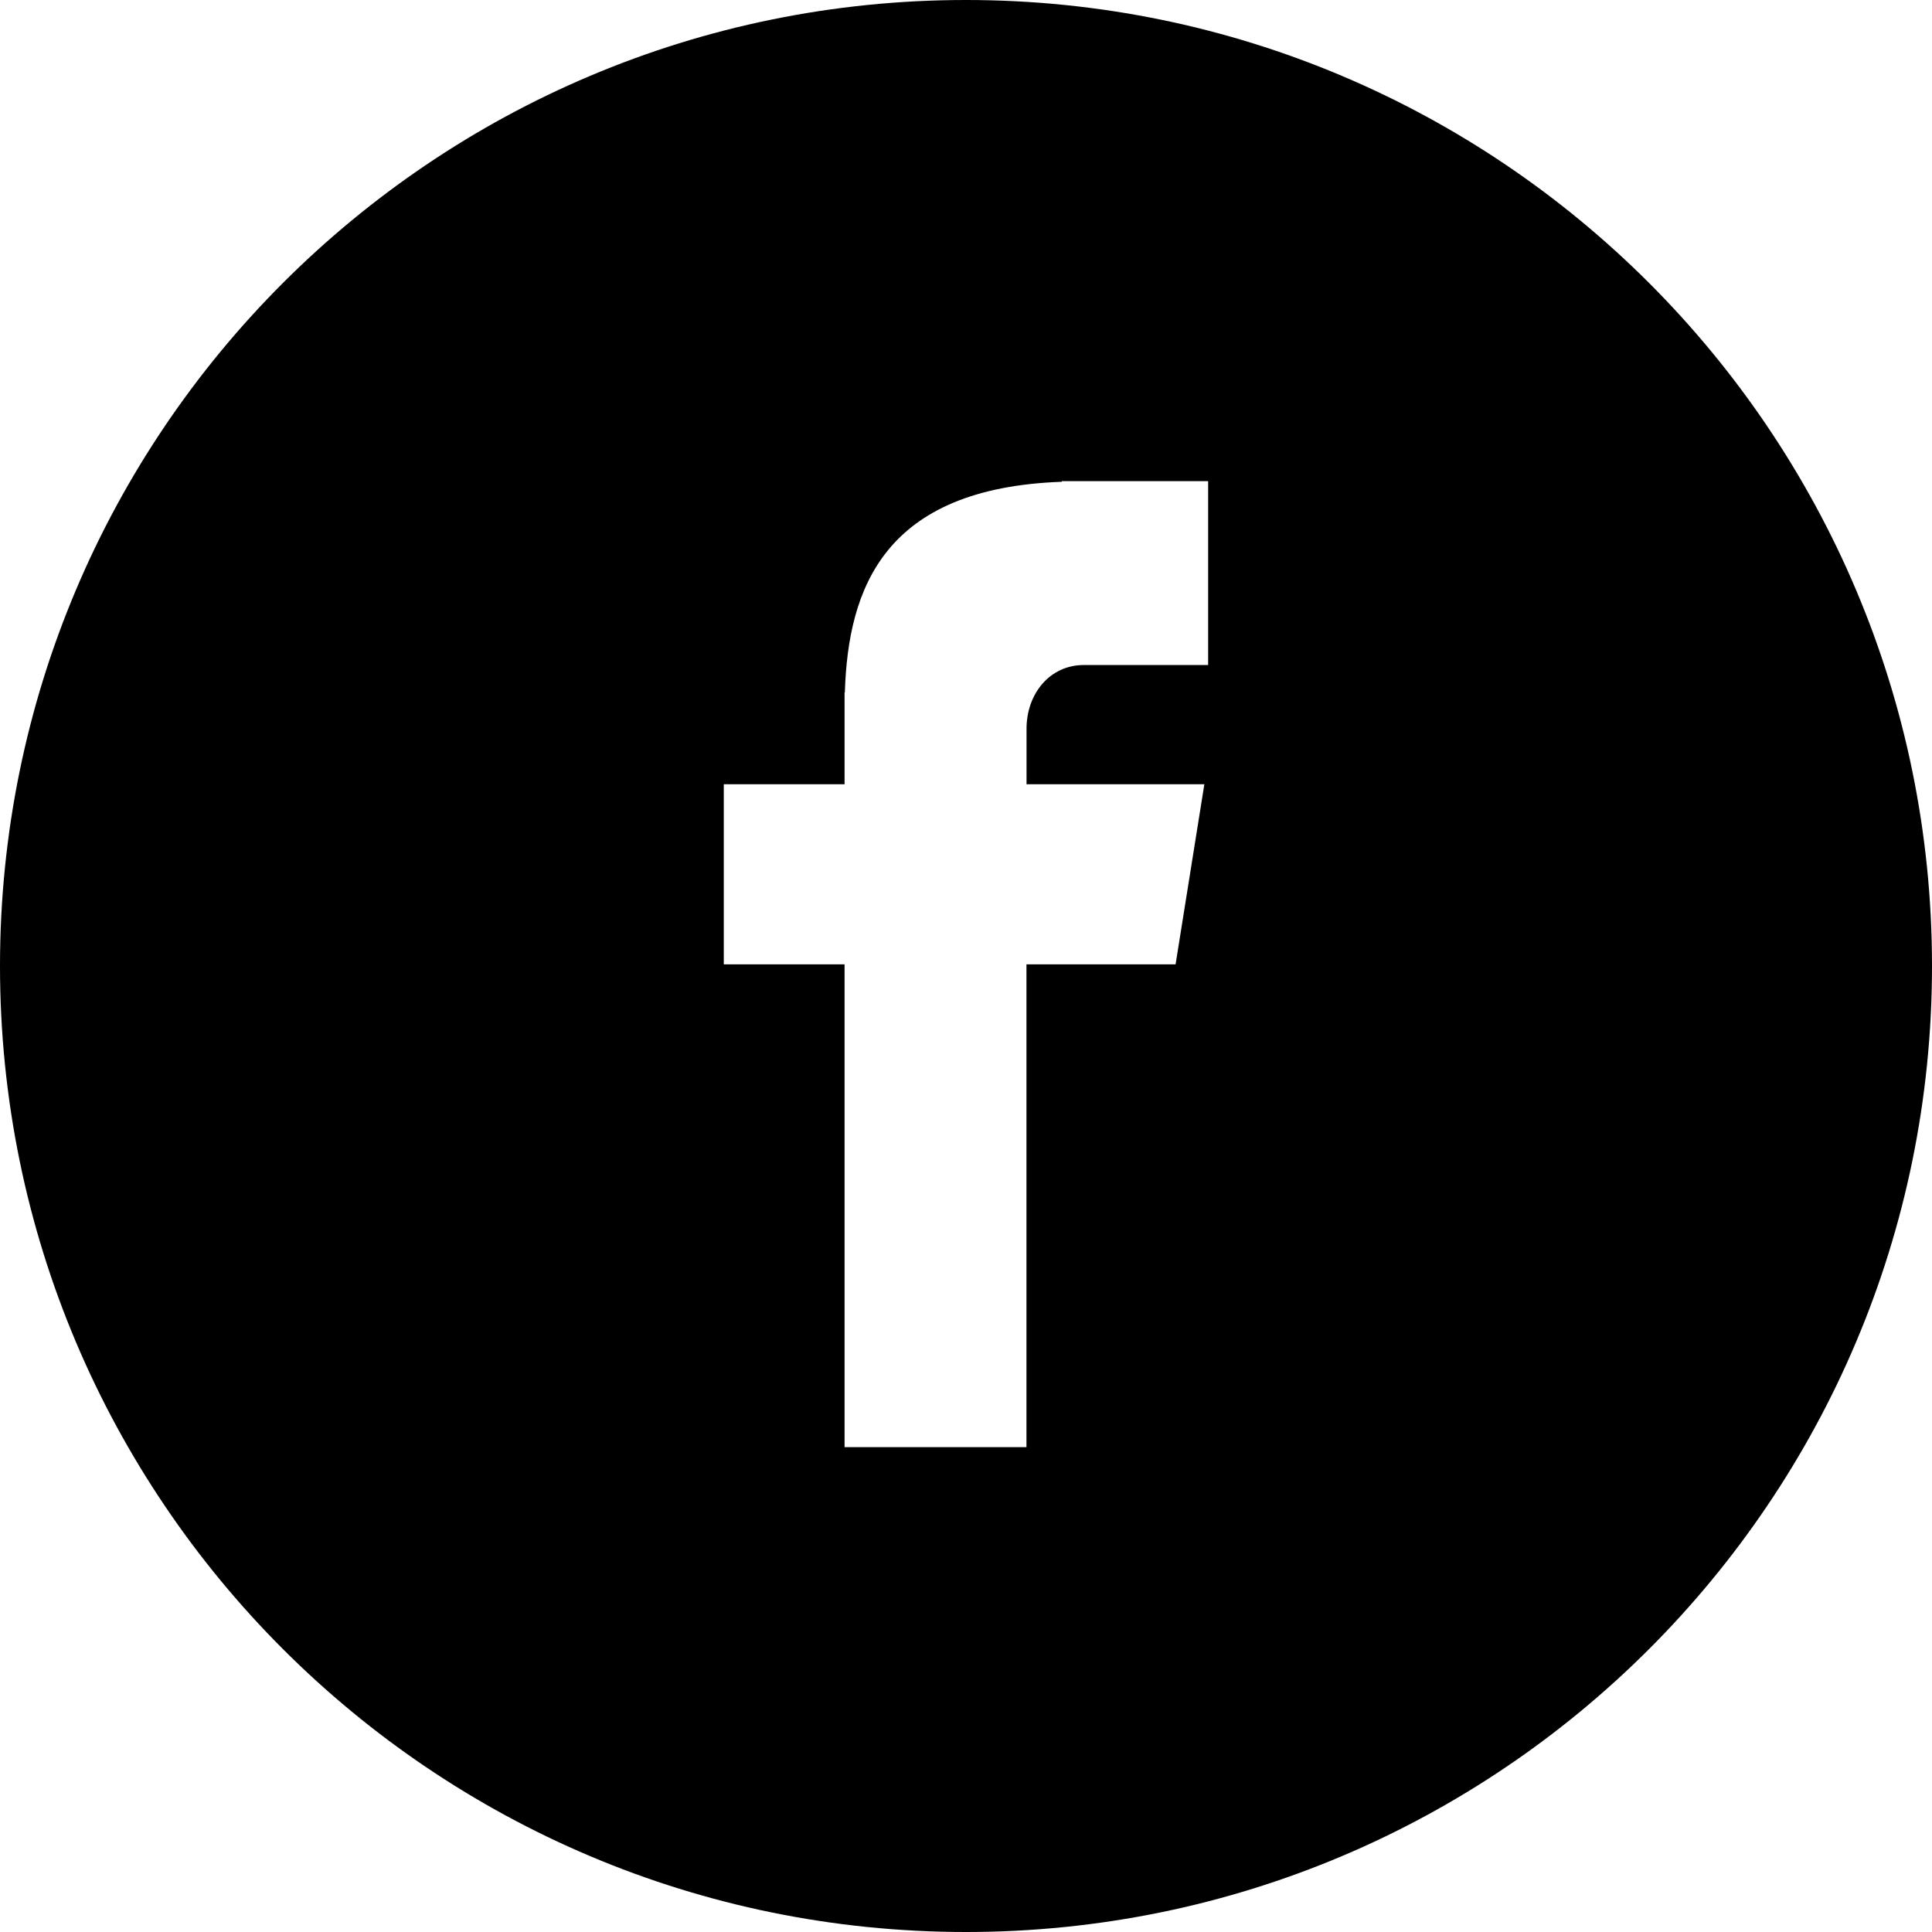
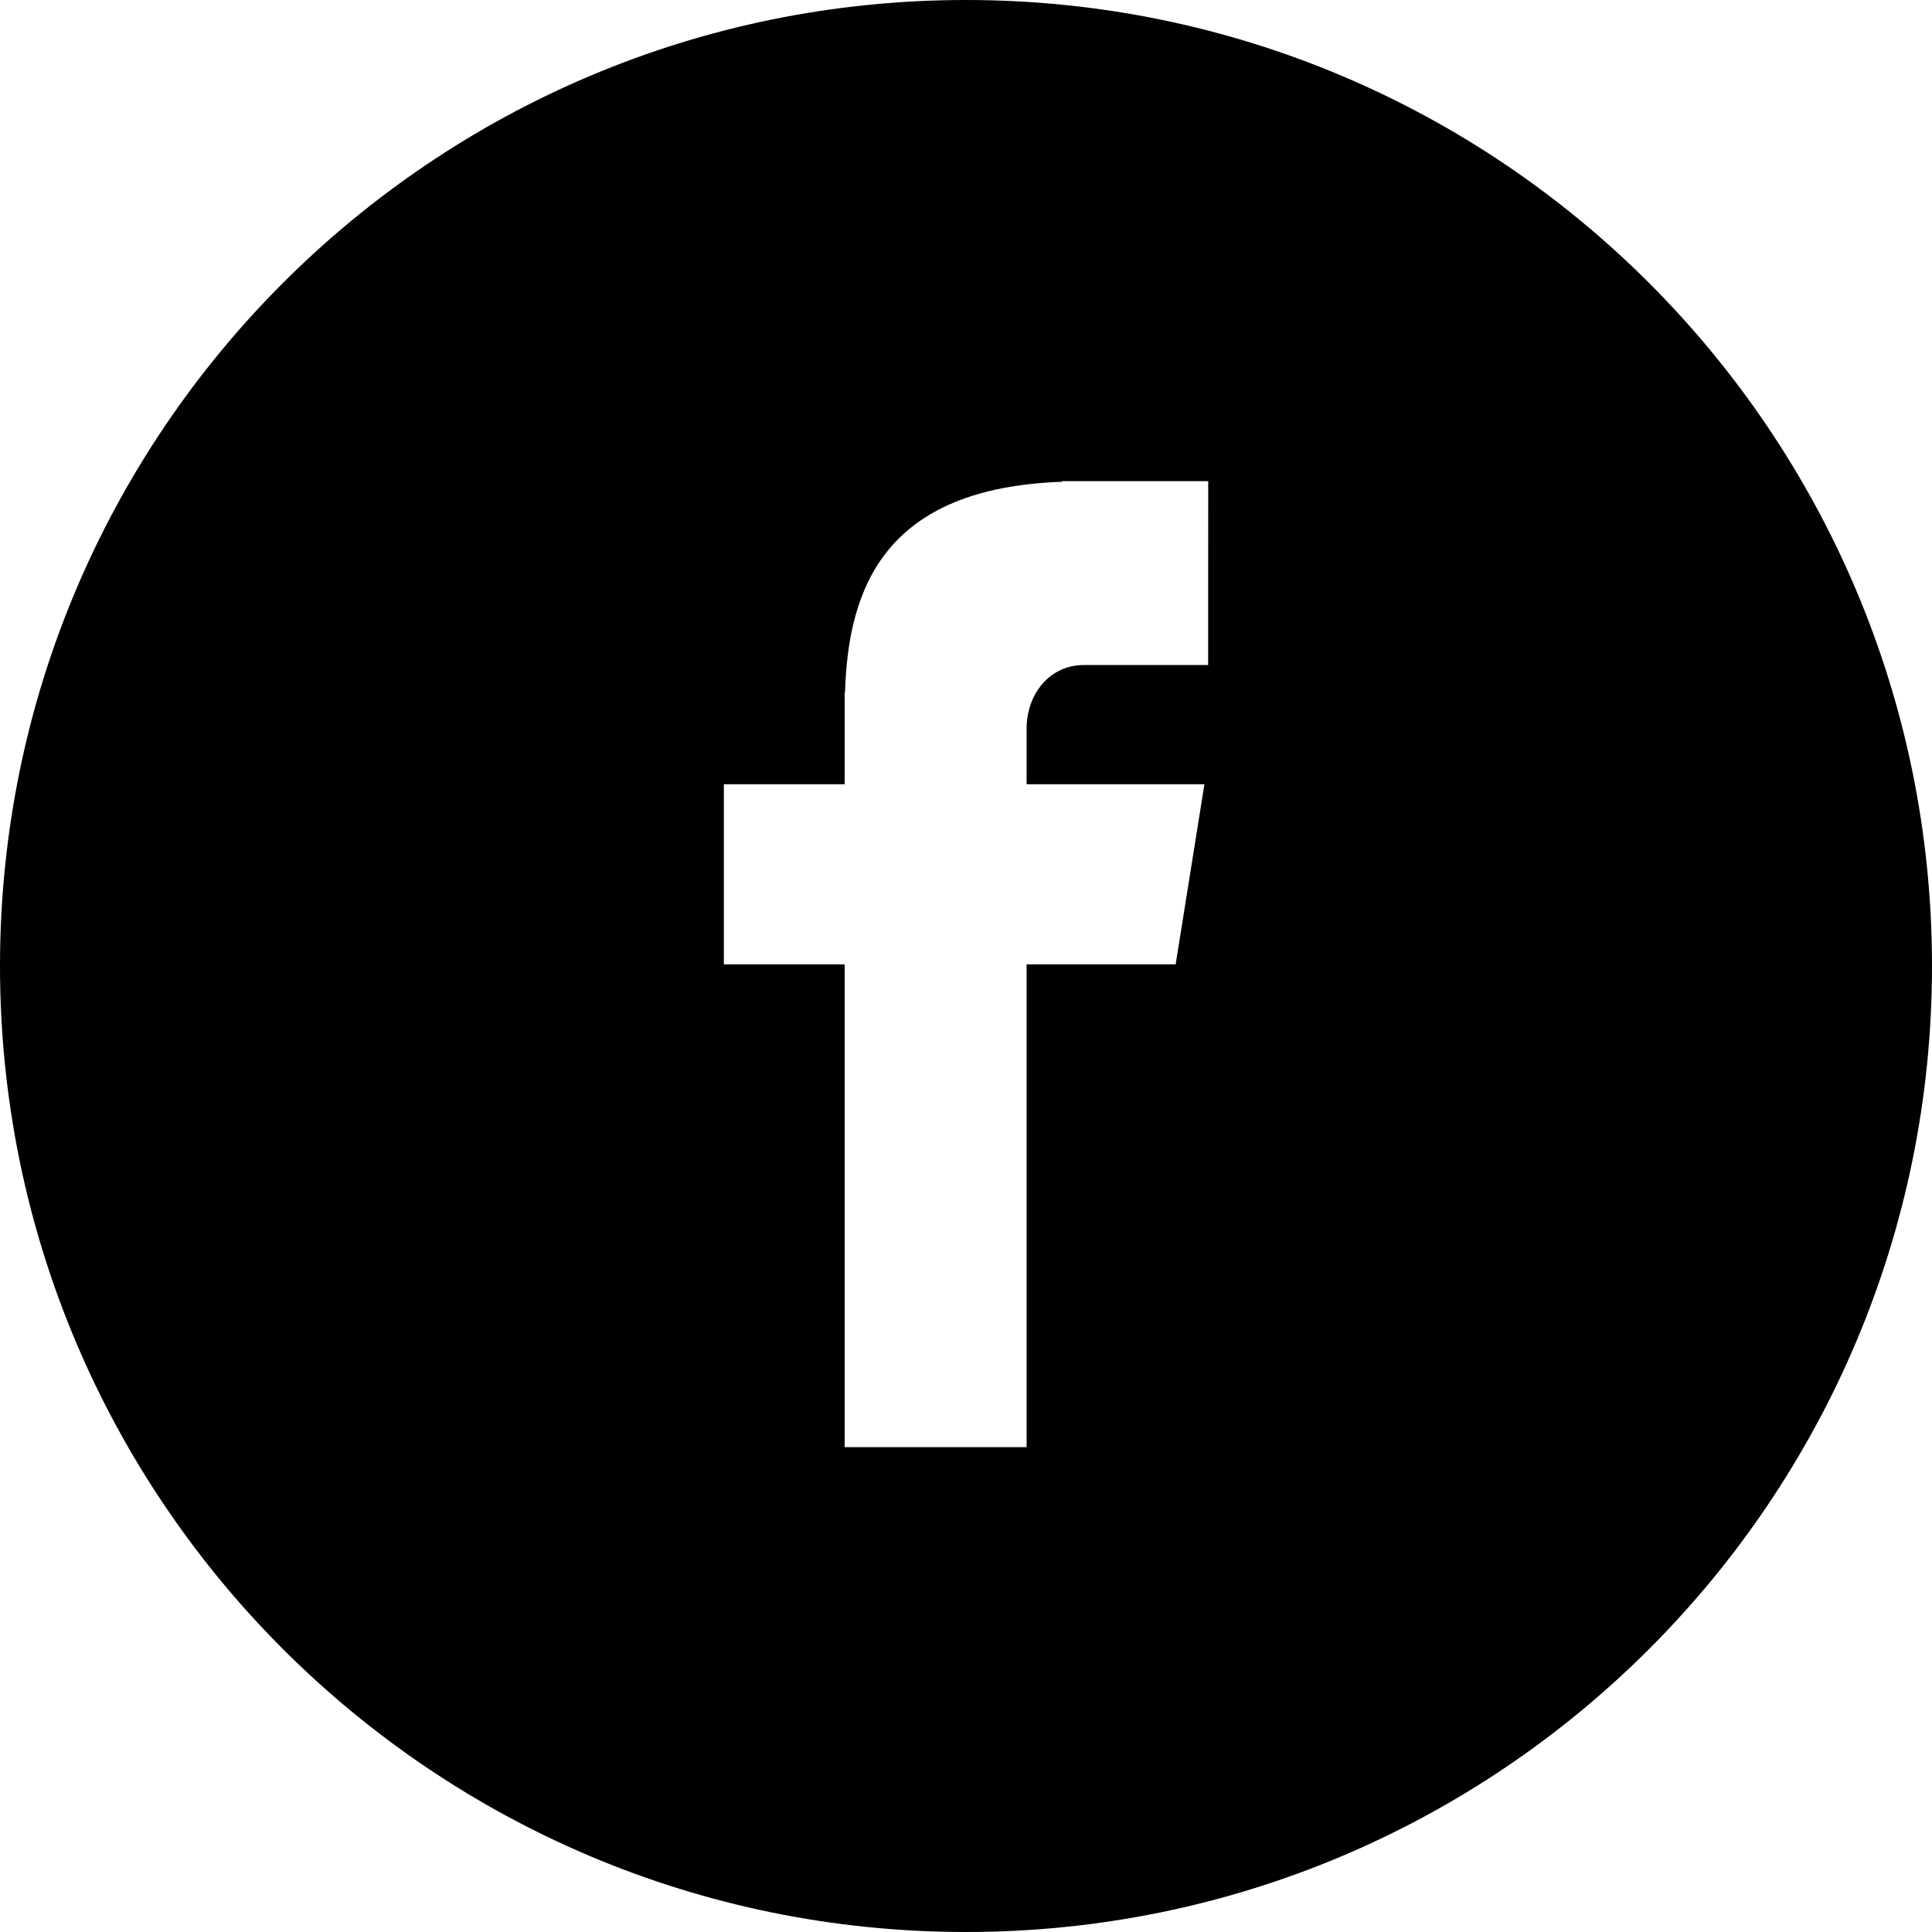
- <svg xmlns="http://www.w3.org/2000/svg" width="27" height="27" viewBox="0 0 27 27">
-   <path fill-rule="evenodd" clip-rule="evenodd" d="M27 13.5C27 6.045 20.956 0 13.5 0C6.044 0 0 6.045 0 13.5C0 20.956 6.044 27 13.5 27C20.956 27 27 20.956 27 13.5ZM16.884 9.294H15.144C14.675 9.294 14.346 9.691 14.346 10.185V10.96H16.831L16.429 13.477H14.345V20.224H11.803V13.477H10.115V10.96H11.803V9.677H11.807C11.852 8.214 12.36 6.821 14.838 6.733V6.724H16.884V9.294Z" />
+ <svg xmlns="http://www.w3.org/2000/svg" height="27" viewBox="0 0 27 27" width="27">
+   <path clip-rule="evenodd" d="m27 13.5c0-7.455-6.044-13.5-13.5-13.5-7.456 0-13.5 6.045-13.5 13.5 0 7.456 6.044 13.5 13.5 13.5 7.456 0 13.5-6.044 13.5-13.5zm-10.116-4.206h-1.74c-.468 0-.797.397-.797.891v.775h2.485l-.402 2.517h-2.083v6.747h-2.543v-6.747h-1.688v-2.517h1.688v-1.283h.005c.045-1.463.553-2.856 3.031-2.944v-.009h2.045z" fill-rule="evenodd" />
</svg>
